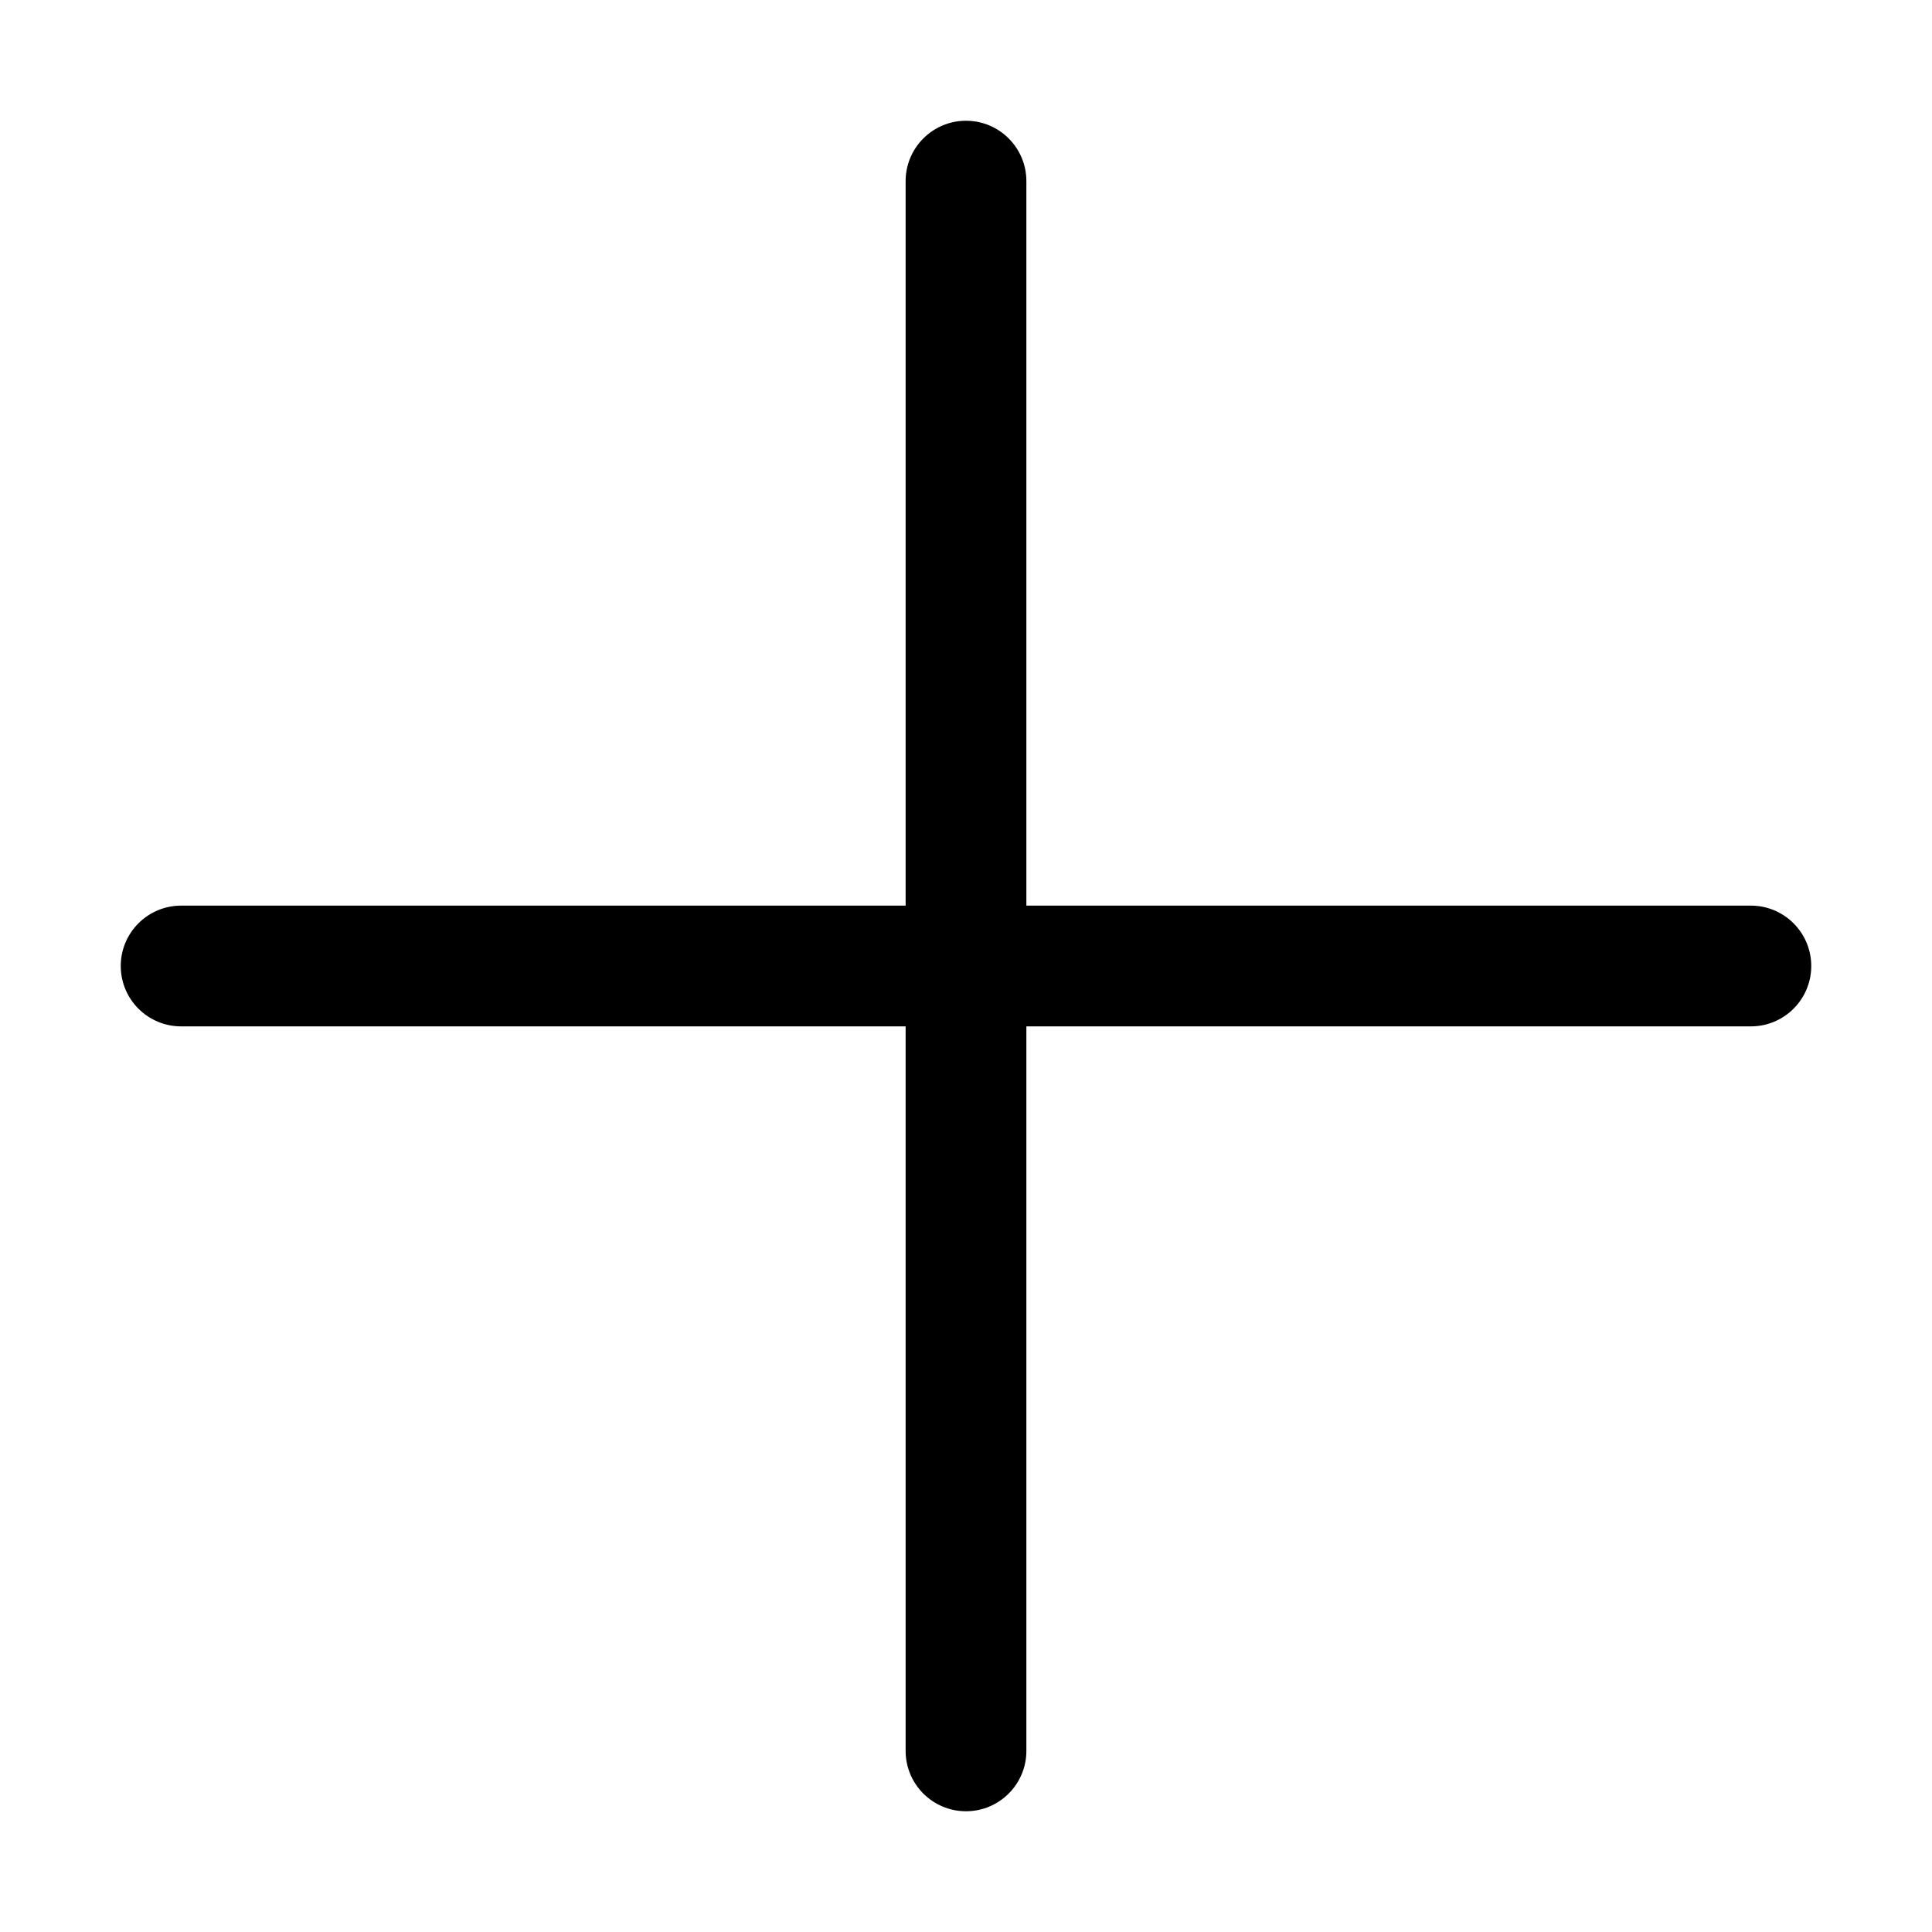
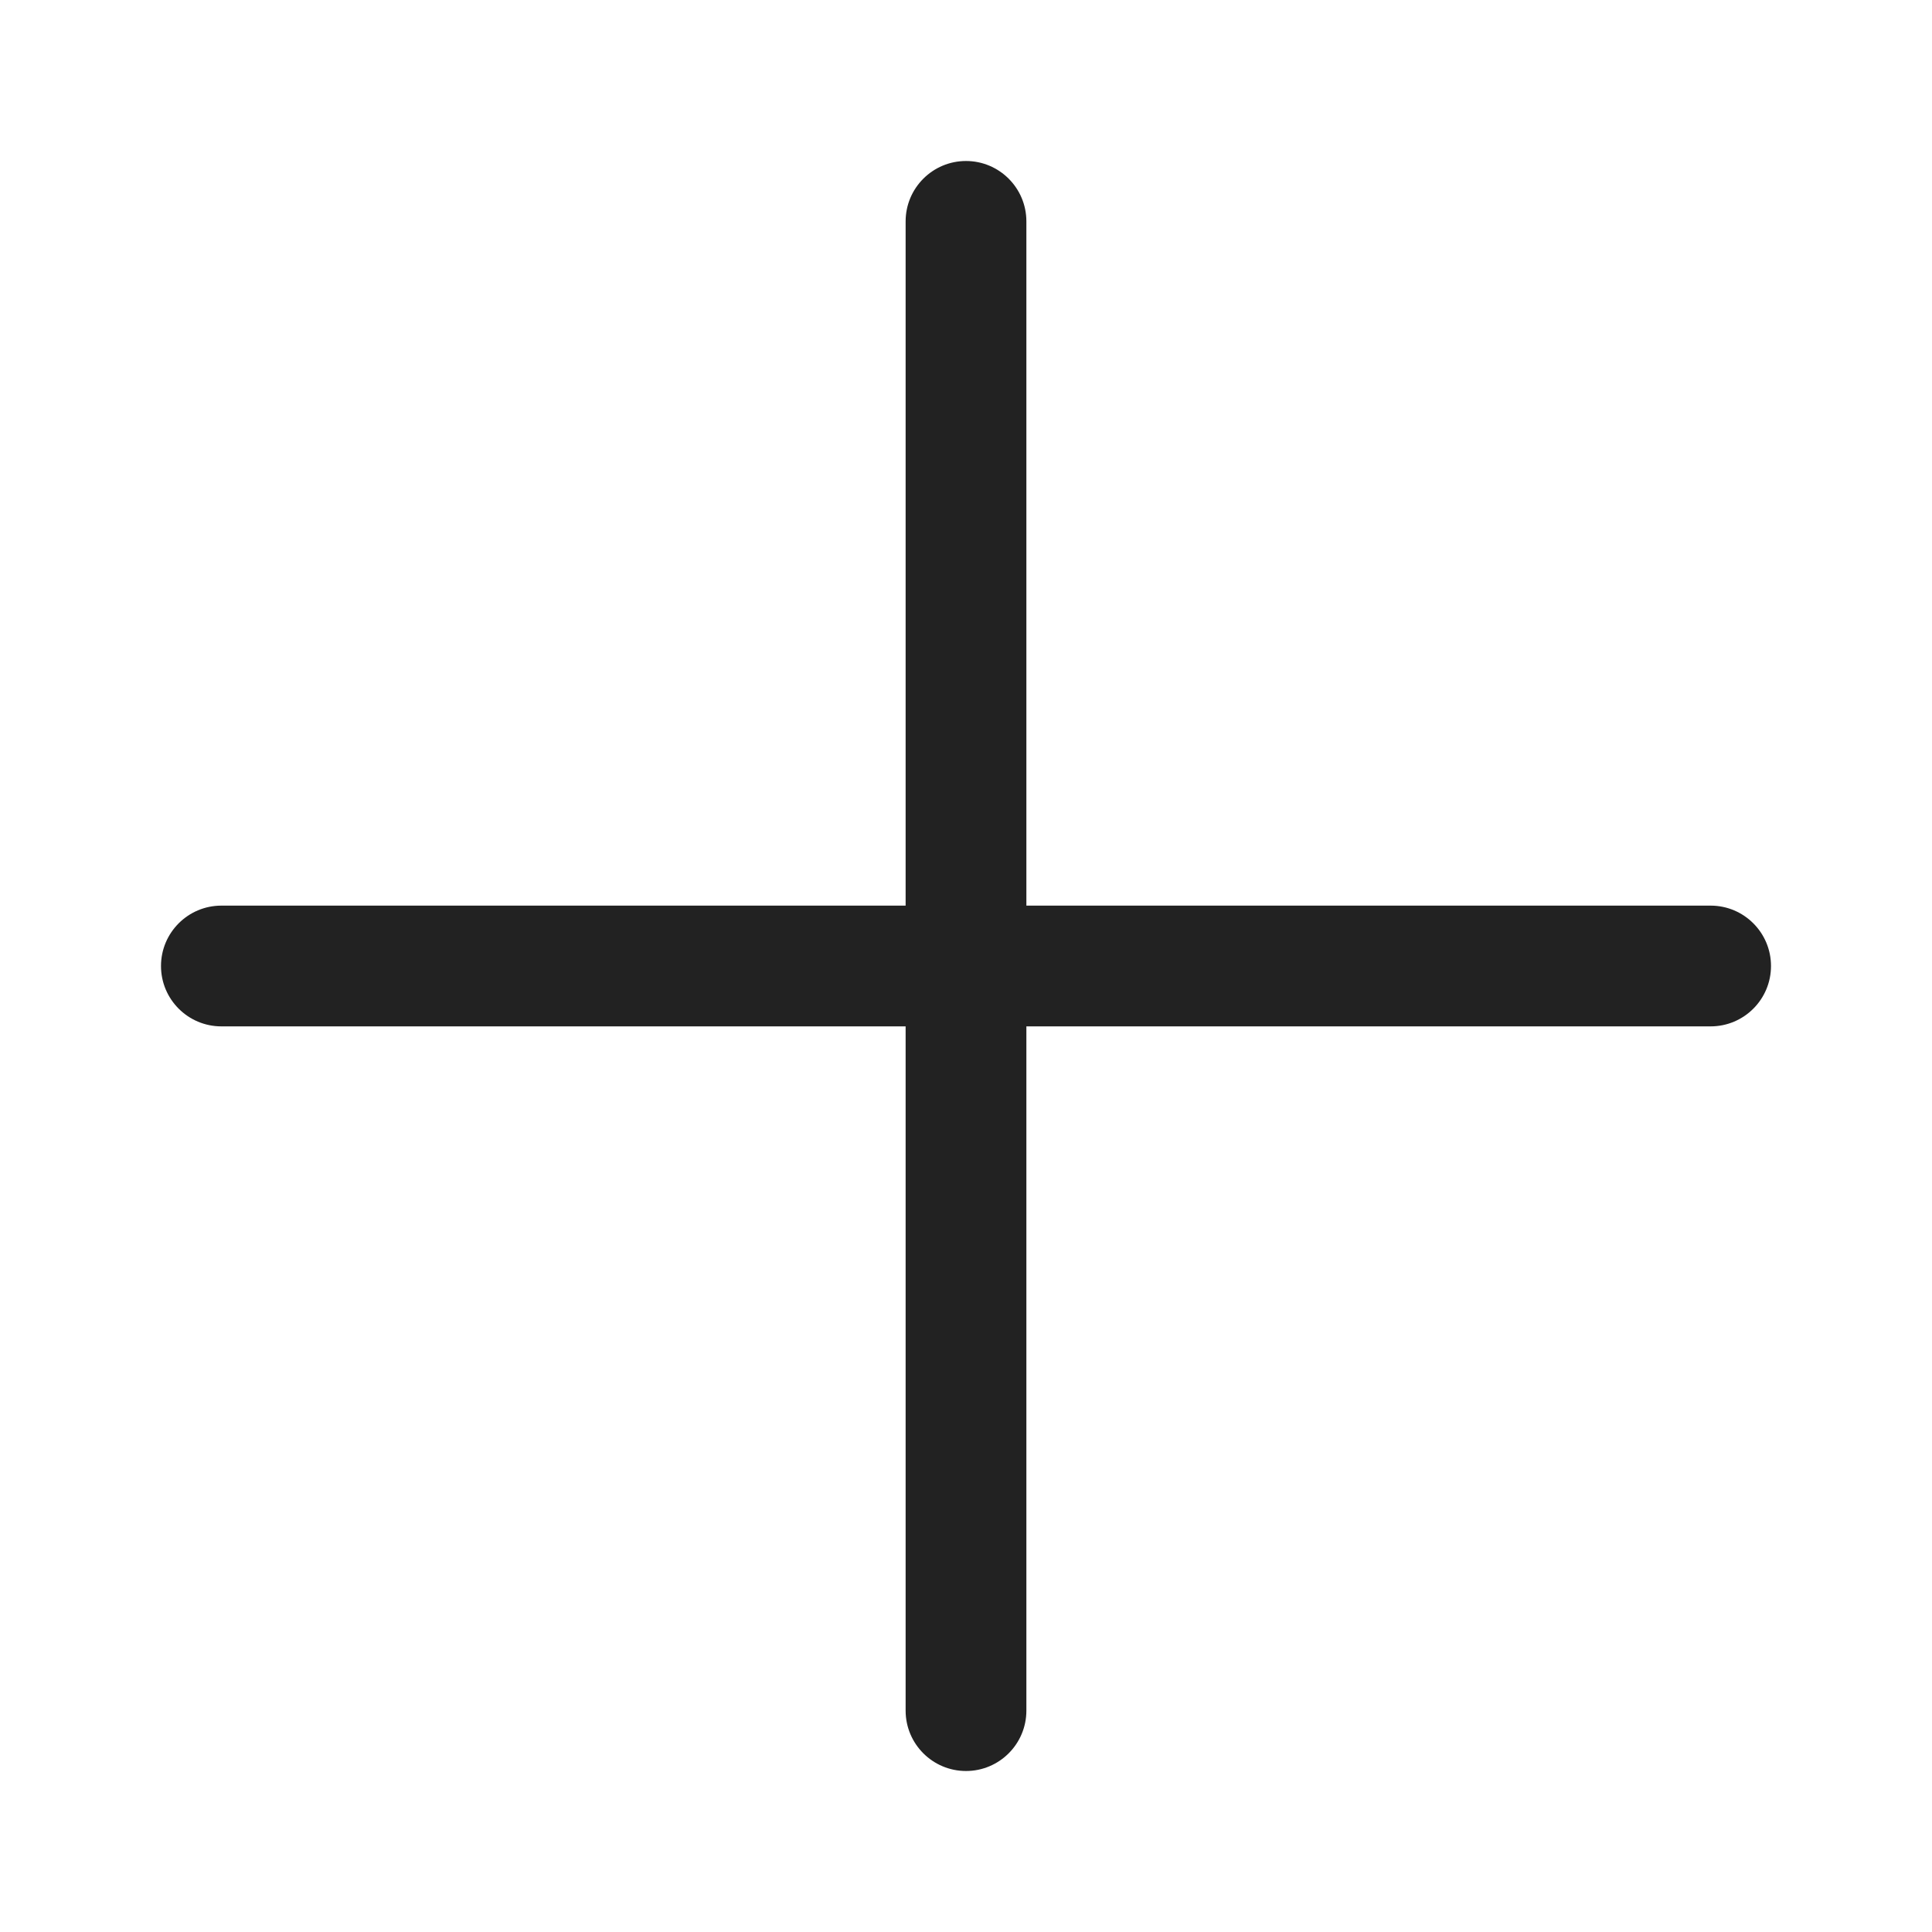
- <svg xmlns="http://www.w3.org/2000/svg" class="fill-current" width="16" height="16" viewBox="0 0 16 16">
-   <path d="M8.5 1.5C8.5 1.224 8.276 1 8 1C7.724 1 7.5 1.224 7.5 1.5L7.5 7.5H1.5C1.224 7.5 1 7.724 1 8C1 8.276 1.224 8.5 1.5 8.5H7.5L7.5 14.5C7.5 14.776 7.724 15 8 15C8.276 15 8.5 14.776 8.5 14.5L8.5 8.5H14.5C14.776 8.5 15 8.276 15 8C15 7.724 14.776 7.5 14.5 7.5H8.5L8.5 1.5Z" />
+ <svg xmlns="http://www.w3.org/2000/svg" width="24" height="24" viewBox="0 0 24 24" fill="none">
+   <path fill-rule="evenodd" clip-rule="evenodd" d="M12.75 2.75C12.75 2.336 12.414 2 12 2C11.586 2 11.25 2.336 11.25 2.75V11.25H2.75C2.336 11.25 2 11.586 2 12C2 12.414 2.336 12.75 2.75 12.75H11.25V21.25C11.25 21.664 11.586 22 12 22C12.414 22 12.75 21.664 12.75 21.25V12.75H21.25C21.664 12.75 22 12.414 22 12C22 11.586 21.664 11.25 21.25 11.25H12.75V2.75Z" fill="#222222" />
</svg>
